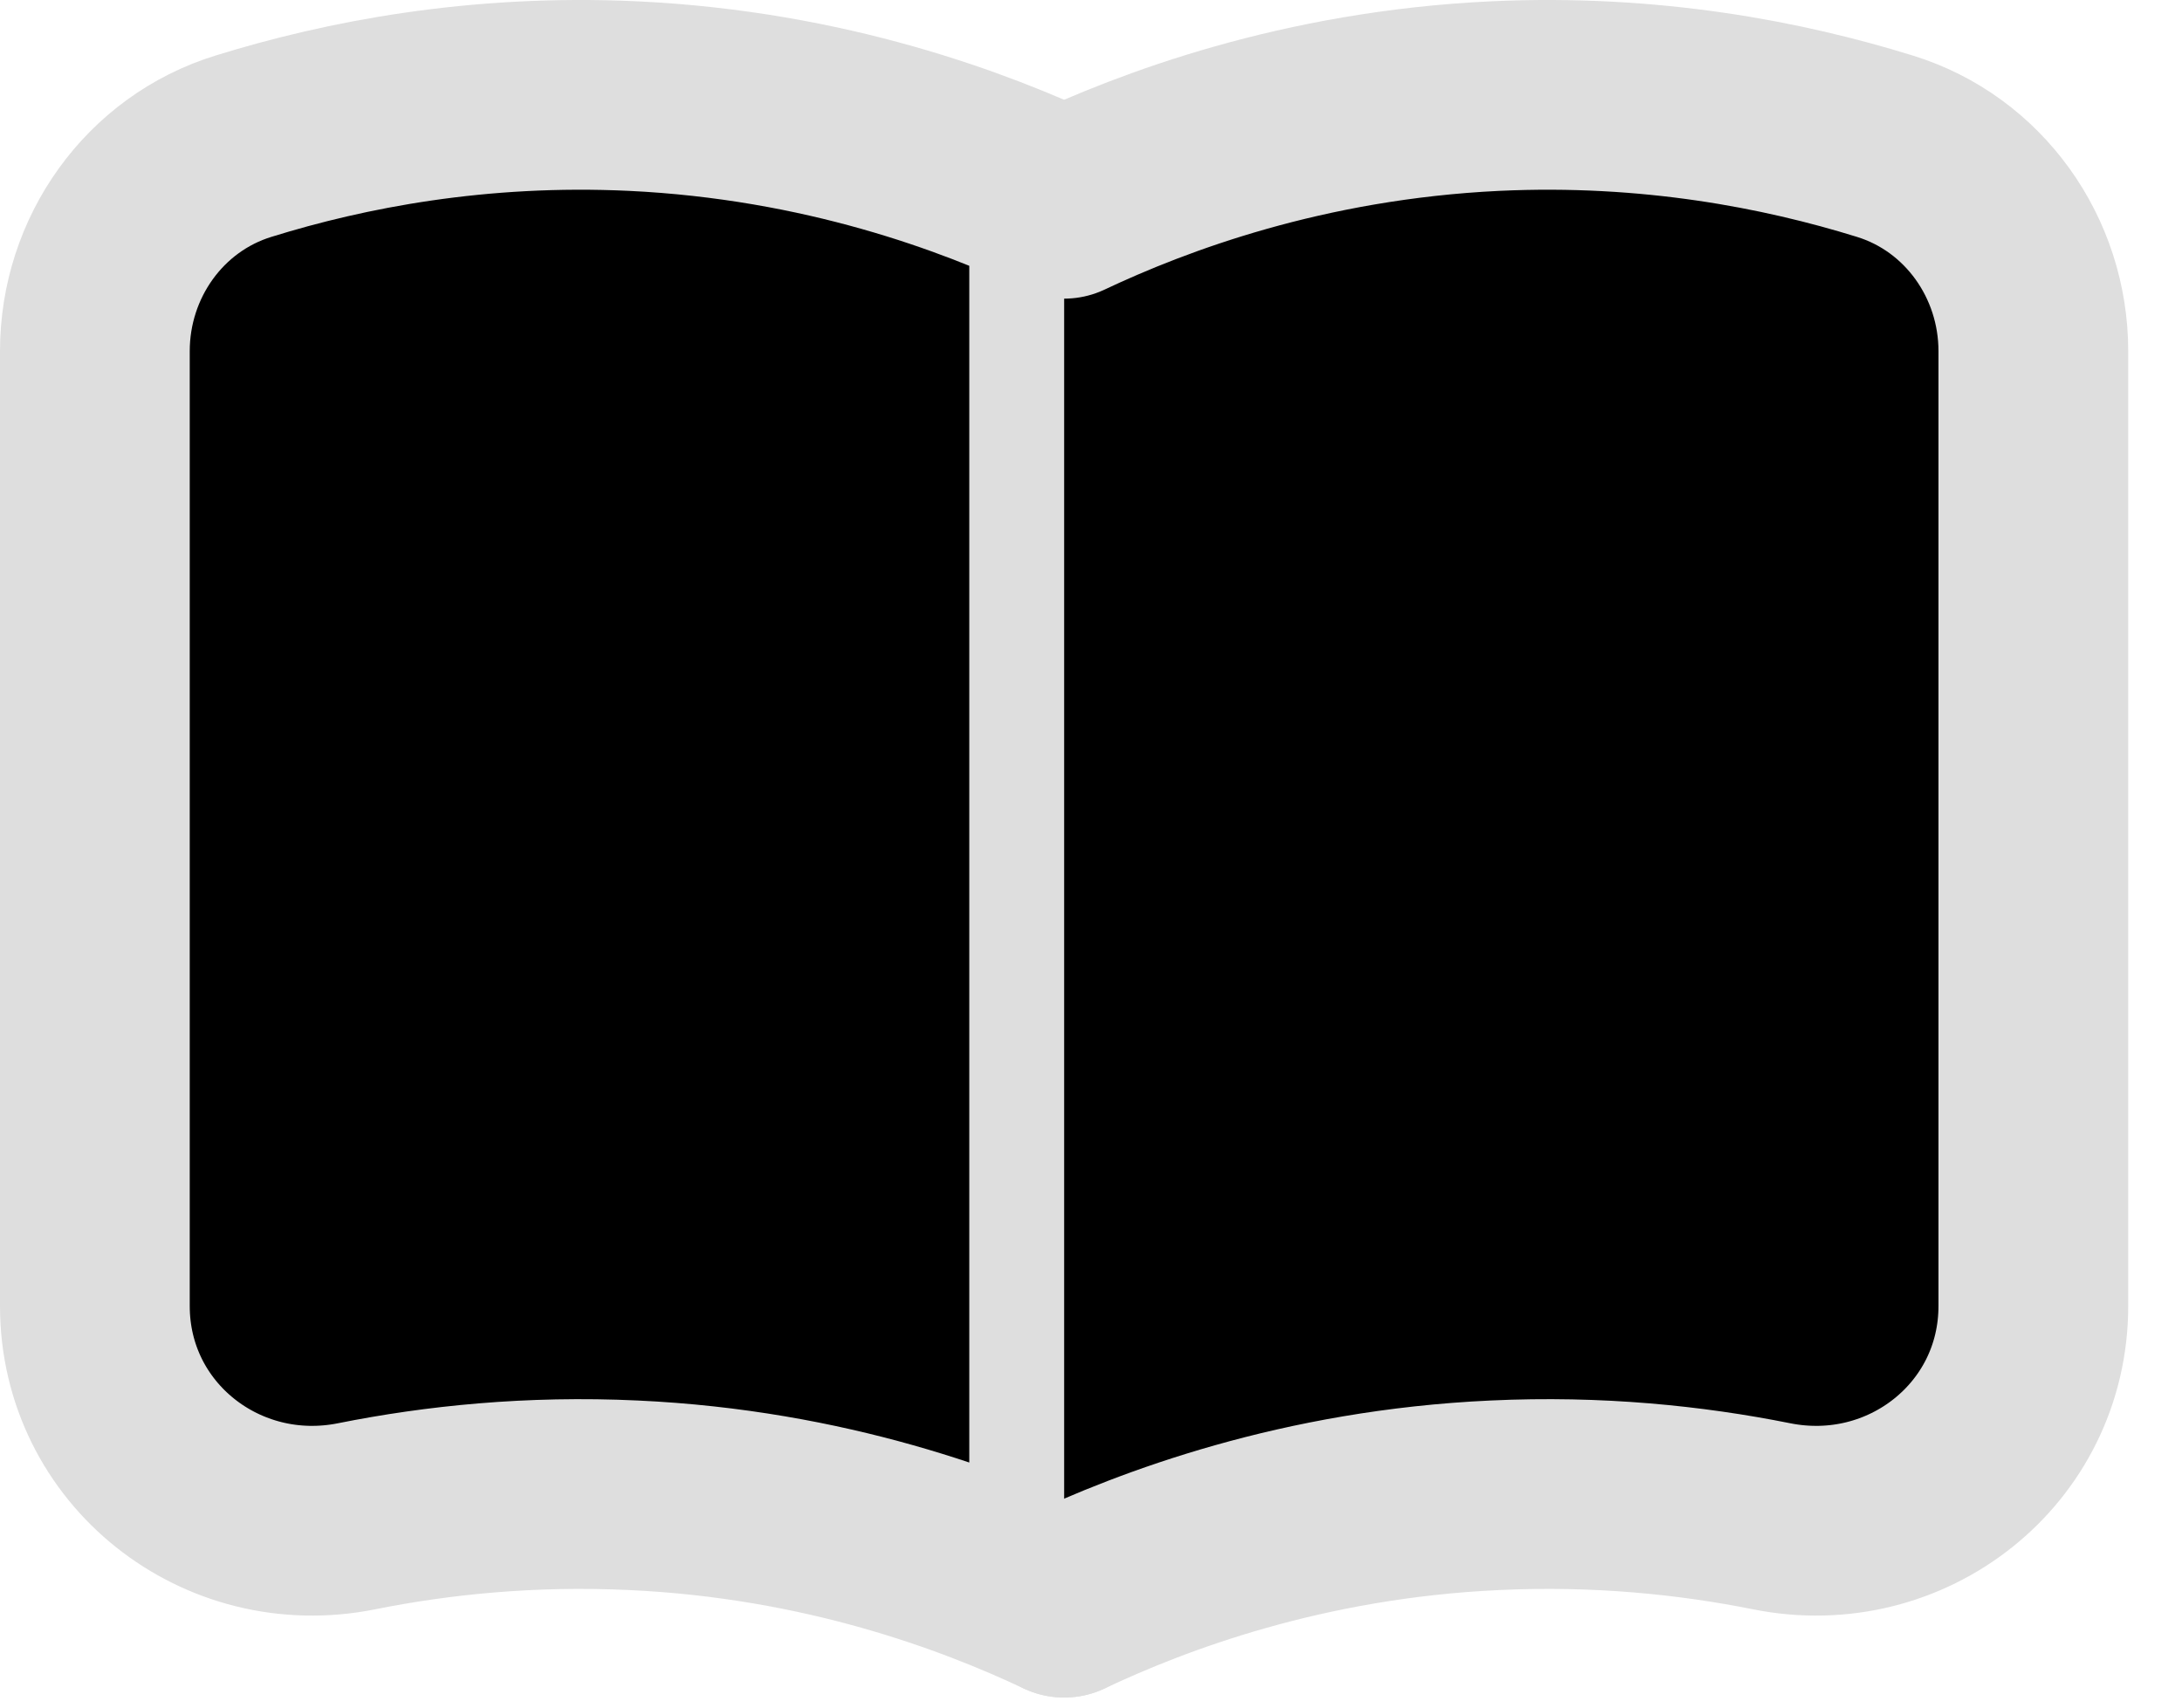
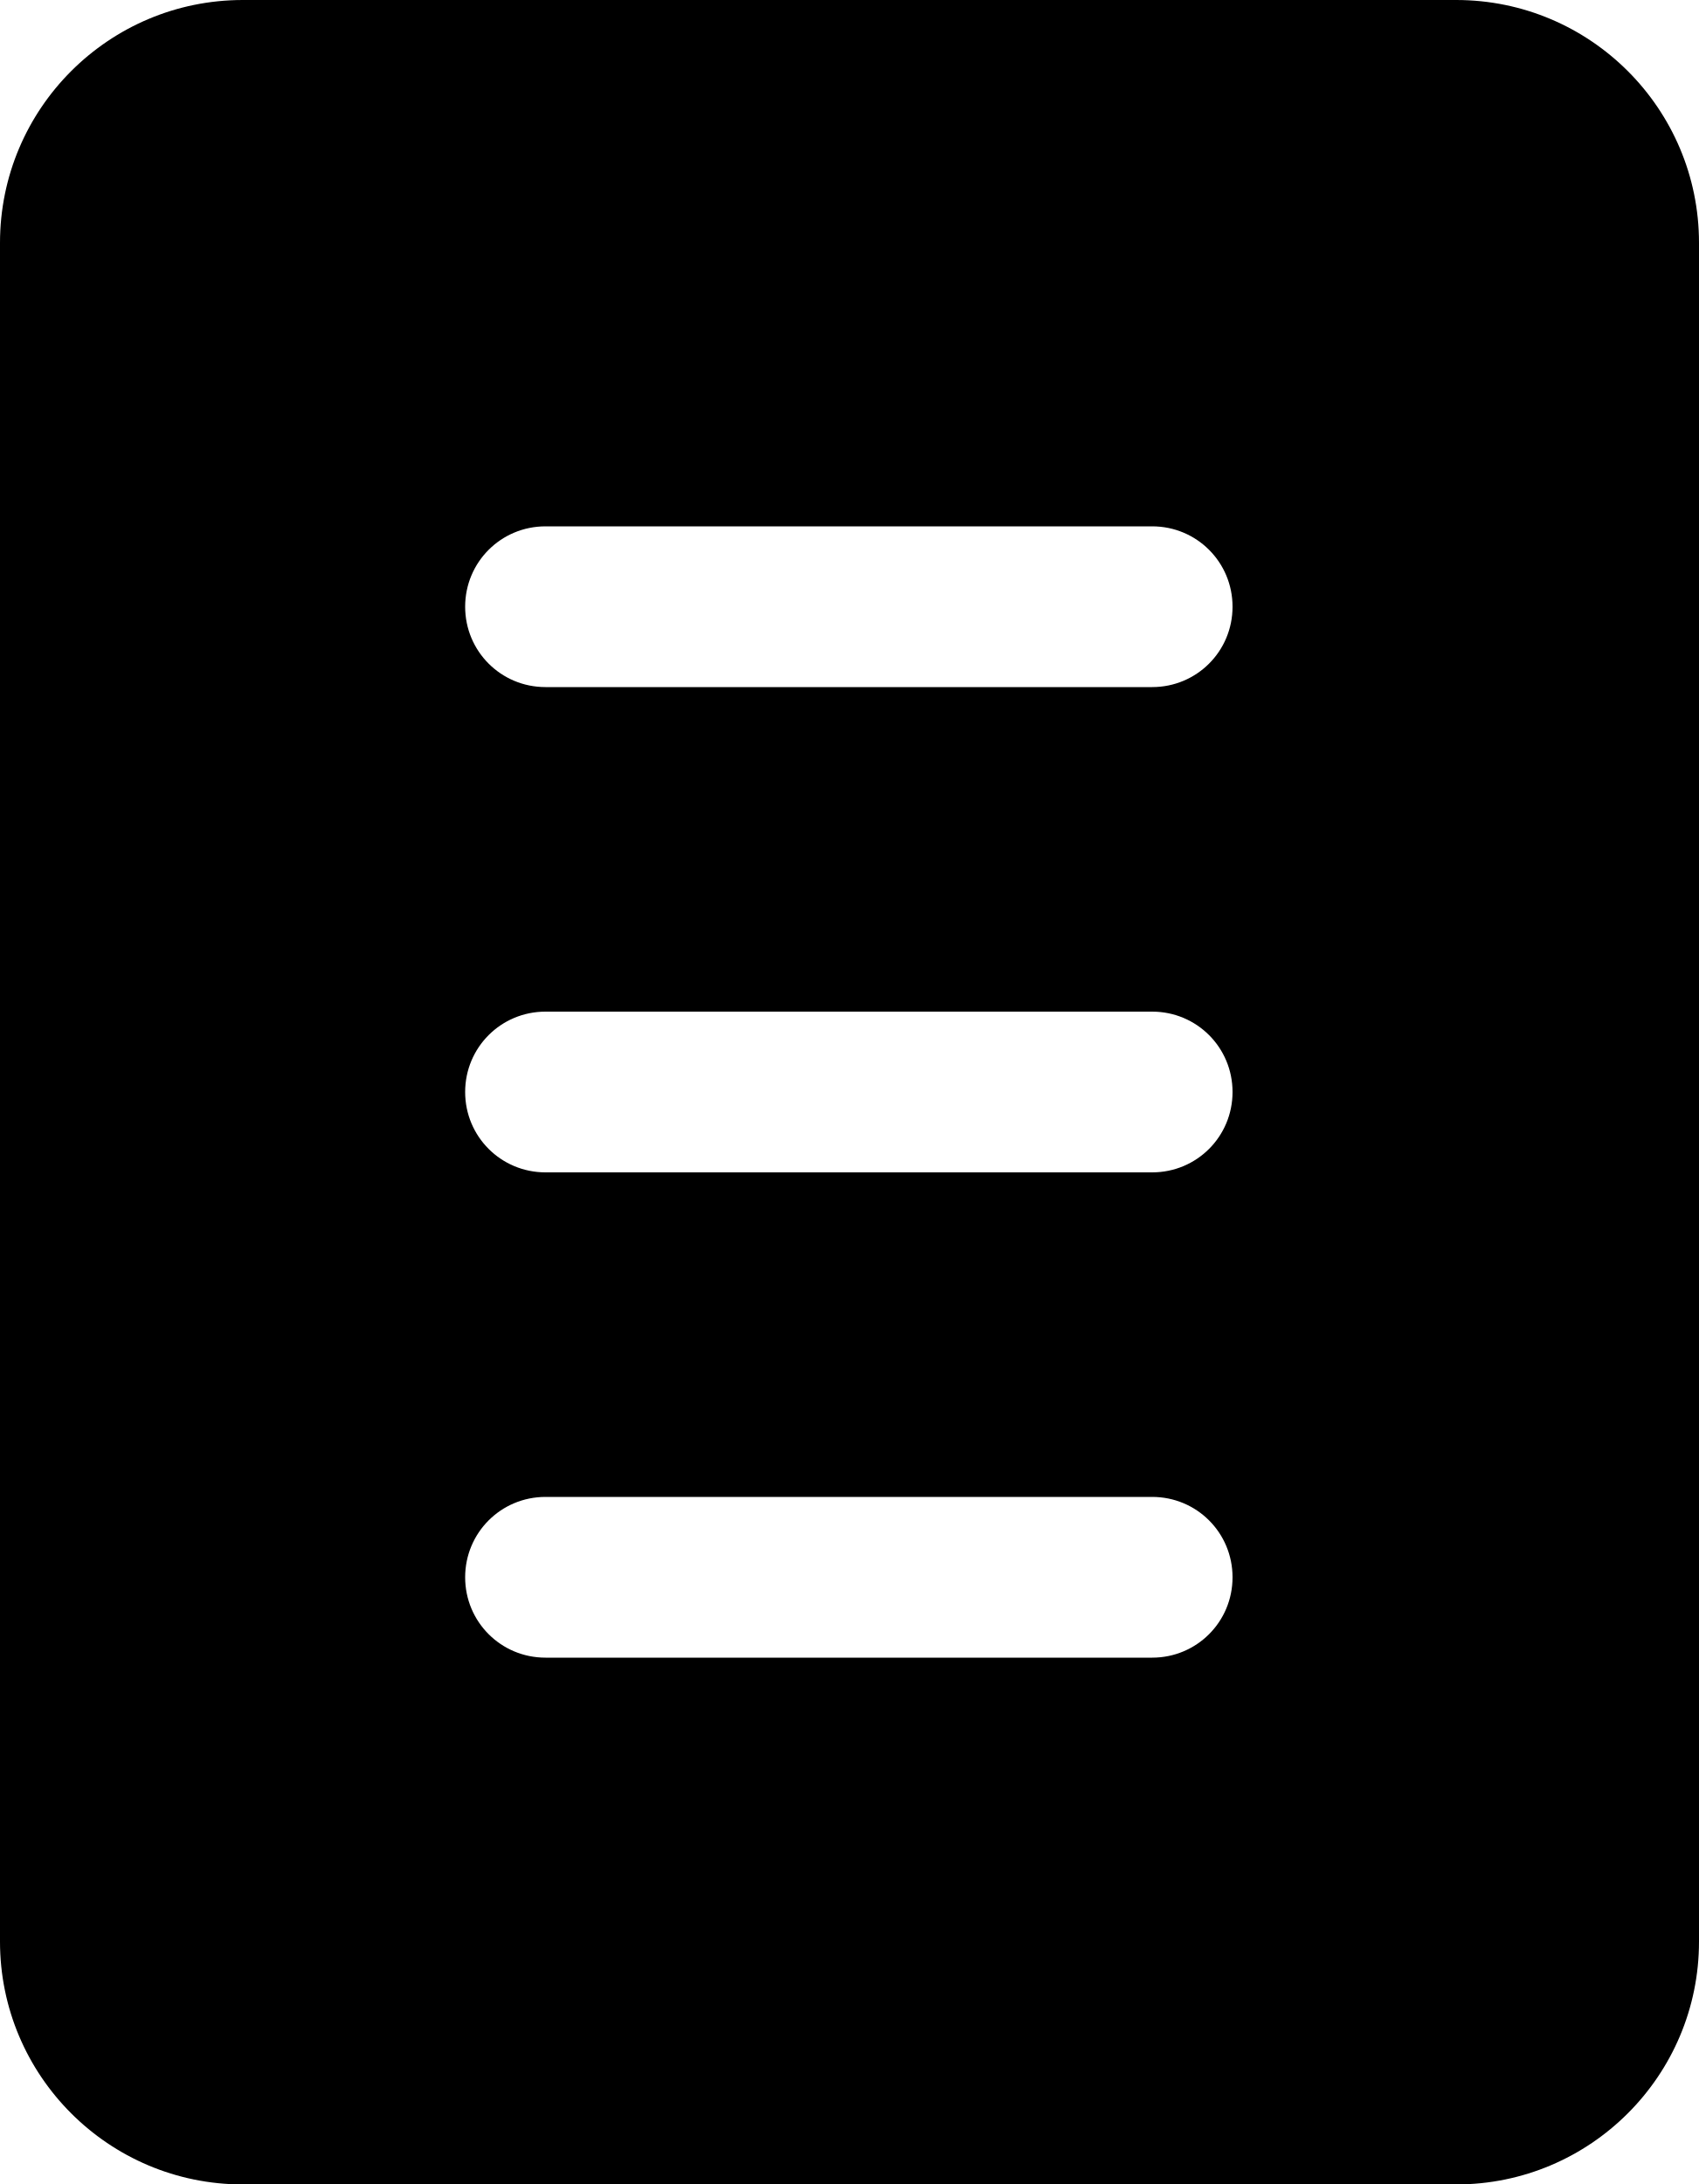
- <svg xmlns="http://www.w3.org/2000/svg" width="23" height="18" viewBox="0 0 23 18" fill="none">
-   <path d="M11.217 16.894C10.277 16.451 8.702 15.855 6.676 15.762C5.592 15.711 4.61 15.813 3.761 15.983C2.337 16.27 1 15.22 1 13.767V3.701C1 2.716 1.627 1.83 2.567 1.541C3.636 1.209 5.038 0.936 6.676 1.013C8.702 1.11 10.277 1.705 11.217 2.148V16.894Z" fill="black" stroke="#DEDEDE" stroke-width="2" stroke-linecap="round" stroke-linejoin="round" />
-   <path d="M11.217 16.894C12.156 16.451 13.731 15.855 15.757 15.762C16.841 15.711 17.823 15.813 18.672 15.983C20.097 16.27 21.433 15.22 21.433 13.767V3.701C21.433 2.716 20.806 1.83 19.867 1.541C18.797 1.209 17.395 0.936 15.757 1.013C13.731 1.11 12.156 1.705 11.217 2.148" fill="black" />
-   <path d="M11.217 16.894C12.156 16.451 13.731 15.855 15.757 15.762C16.841 15.711 17.823 15.813 18.672 15.983C20.097 16.27 21.433 15.22 21.433 13.767V3.701C21.433 2.716 20.806 1.83 19.867 1.541C18.797 1.209 17.395 0.936 15.757 1.013C13.731 1.11 12.156 1.705 11.217 2.148" stroke="#DEDEDE" stroke-width="2" stroke-linecap="round" stroke-linejoin="round" />
+ <svg xmlns="http://www.w3.org/2000/svg" id="Layer_2" data-name="Layer 2" viewBox="0 0 38.89 50">
+   <g id="Layer_1-2" data-name="Layer 1">
+     <path d="m33.33,0H5.56C2.49,0,0,2.49,0,5.56v38.89c0,3.07,2.49,5.56,5.56,5.56h27.78c3.07,0,5.56-2.49,5.56-5.56V5.56c0-3.07-2.49-5.56-5.56-5.56Zm-6.95,37.95h-13.89c-1.02,0-1.84-.82-1.84-1.84s.82-1.84,1.84-1.84h13.89c1.02,0,1.84.82,1.84,1.84s-.82,1.84-1.84,1.84Zm0-11.11h-13.89c-1.02,0-1.84-.82-1.84-1.84s.82-1.84,1.84-1.84h13.89c1.02,0,1.84.82,1.84,1.84s-.82,1.84-1.84,1.84Zm0-11.11h-13.89c-1.02,0-1.84-.82-1.84-1.84s.82-1.84,1.84-1.84h13.89c1.02,0,1.84.82,1.84,1.84s-.82,1.84-1.84,1.84Z" />
+   </g>
</svg>
